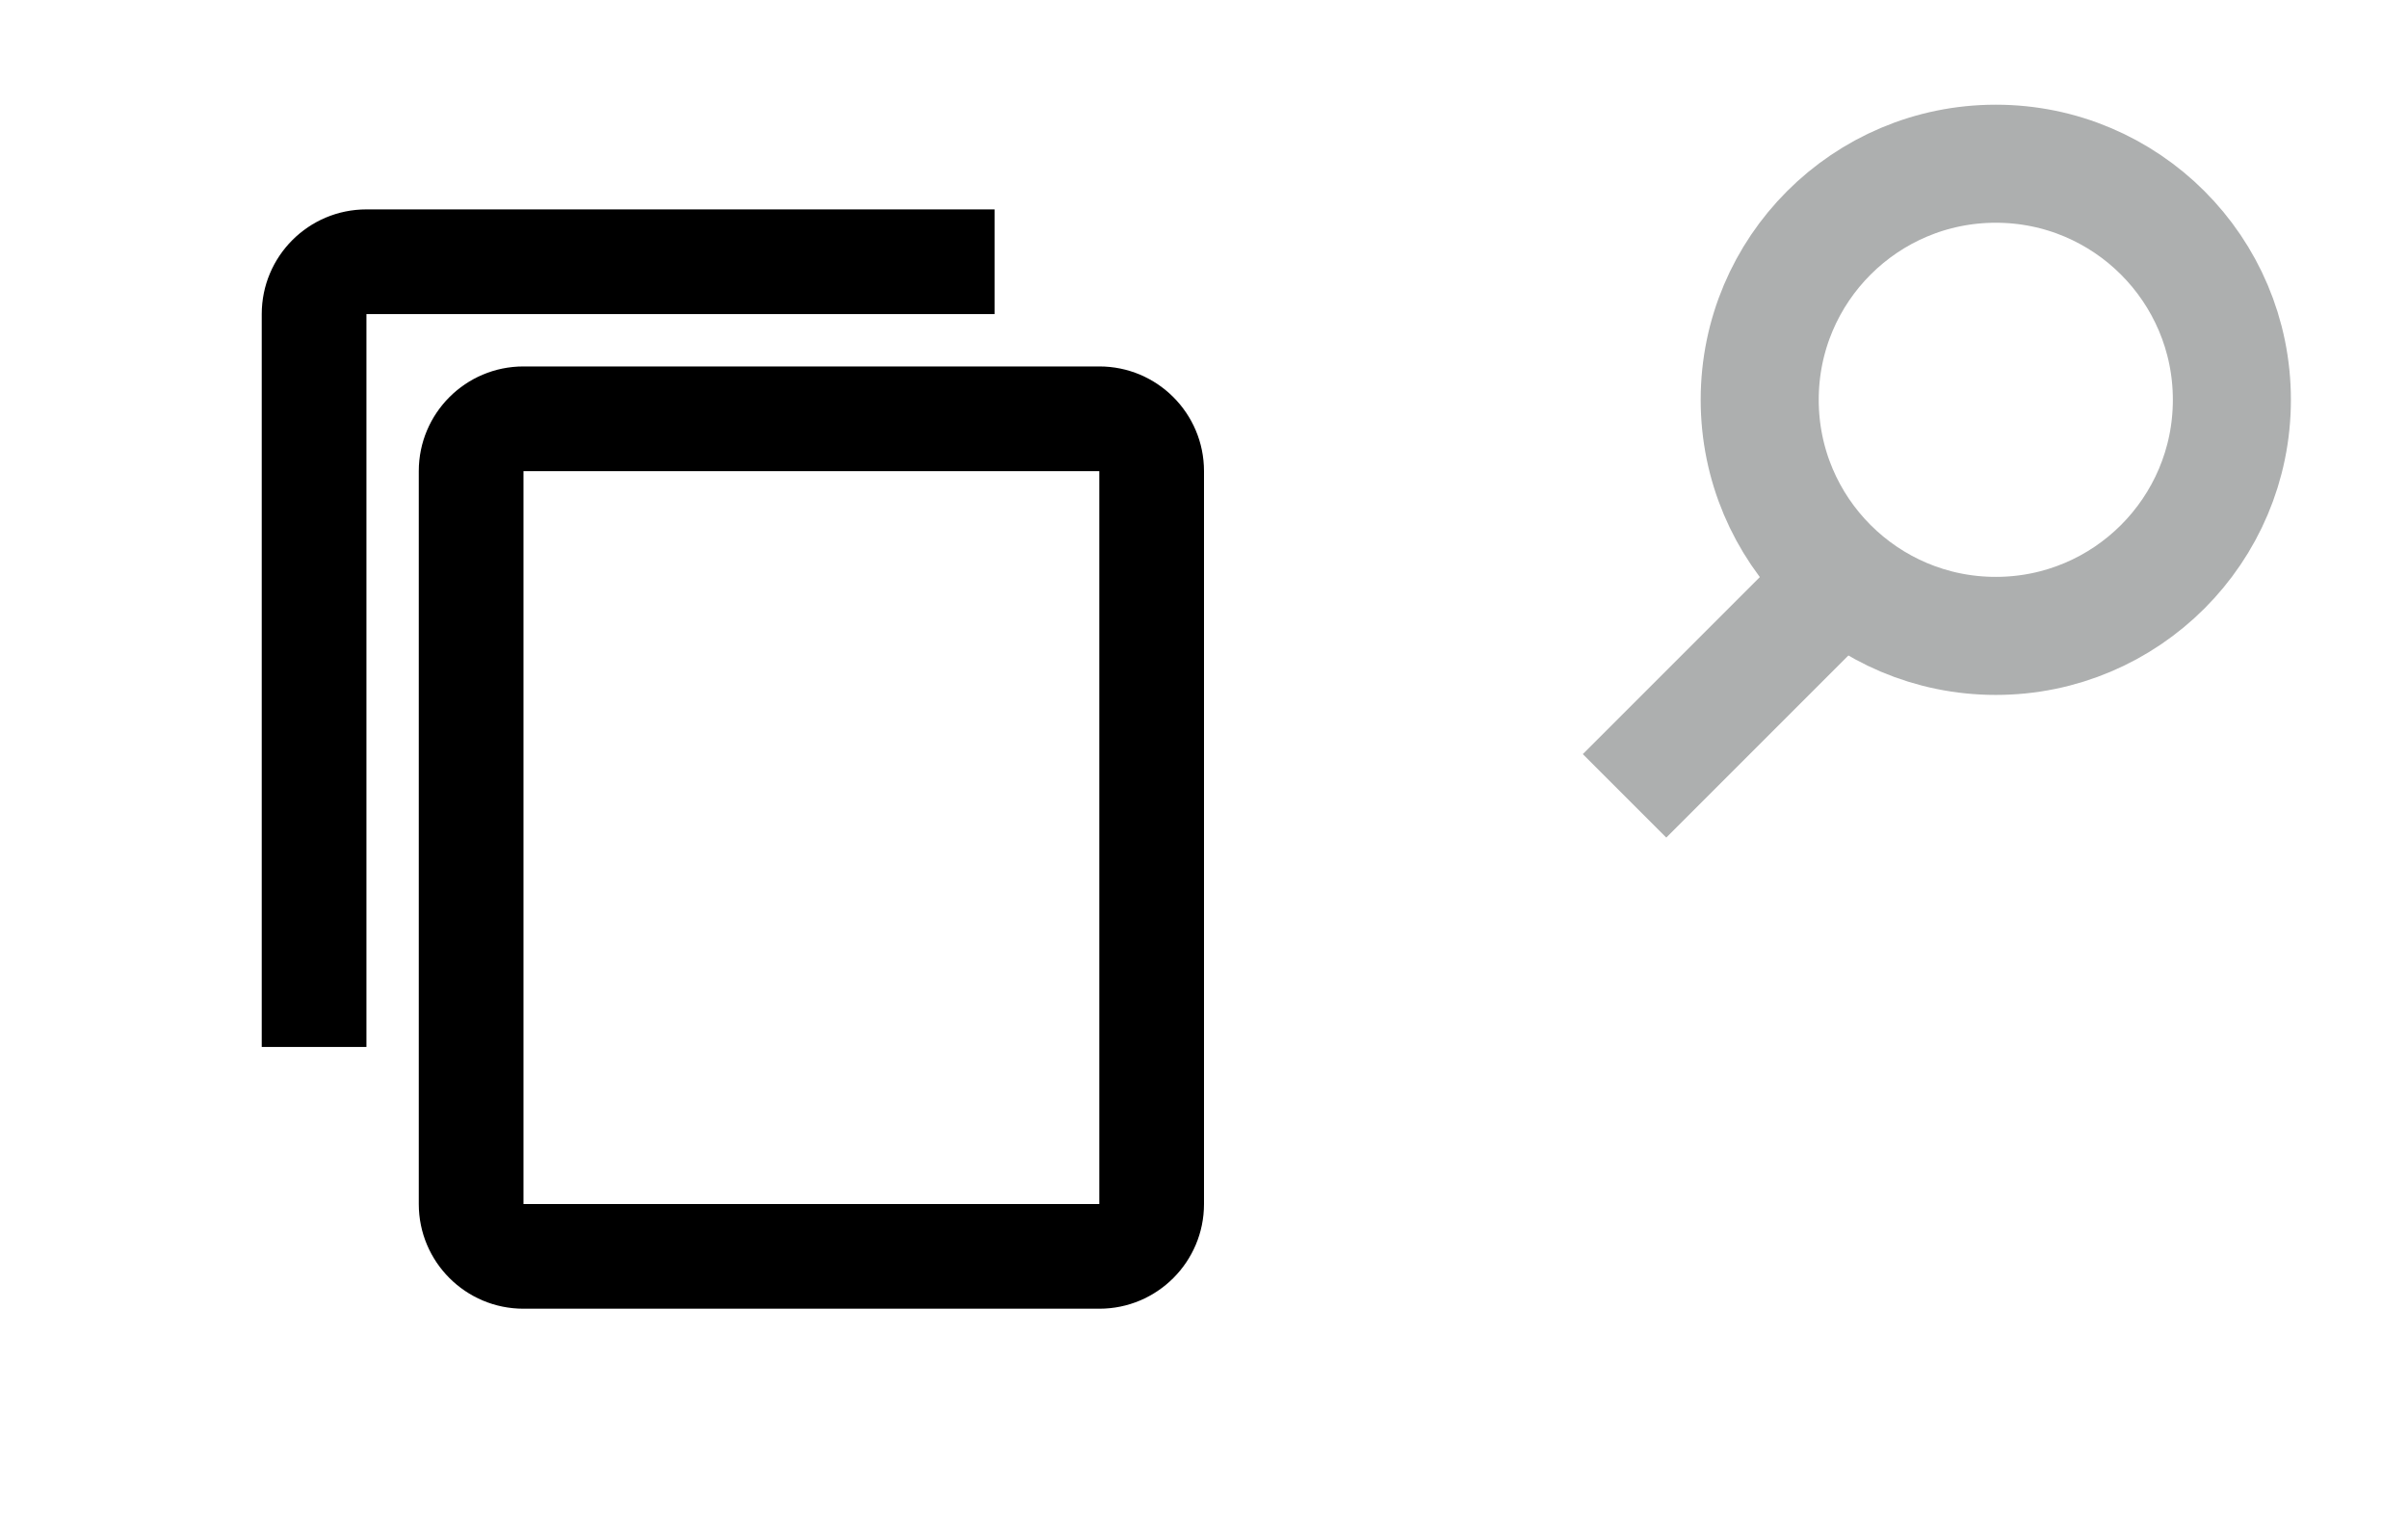
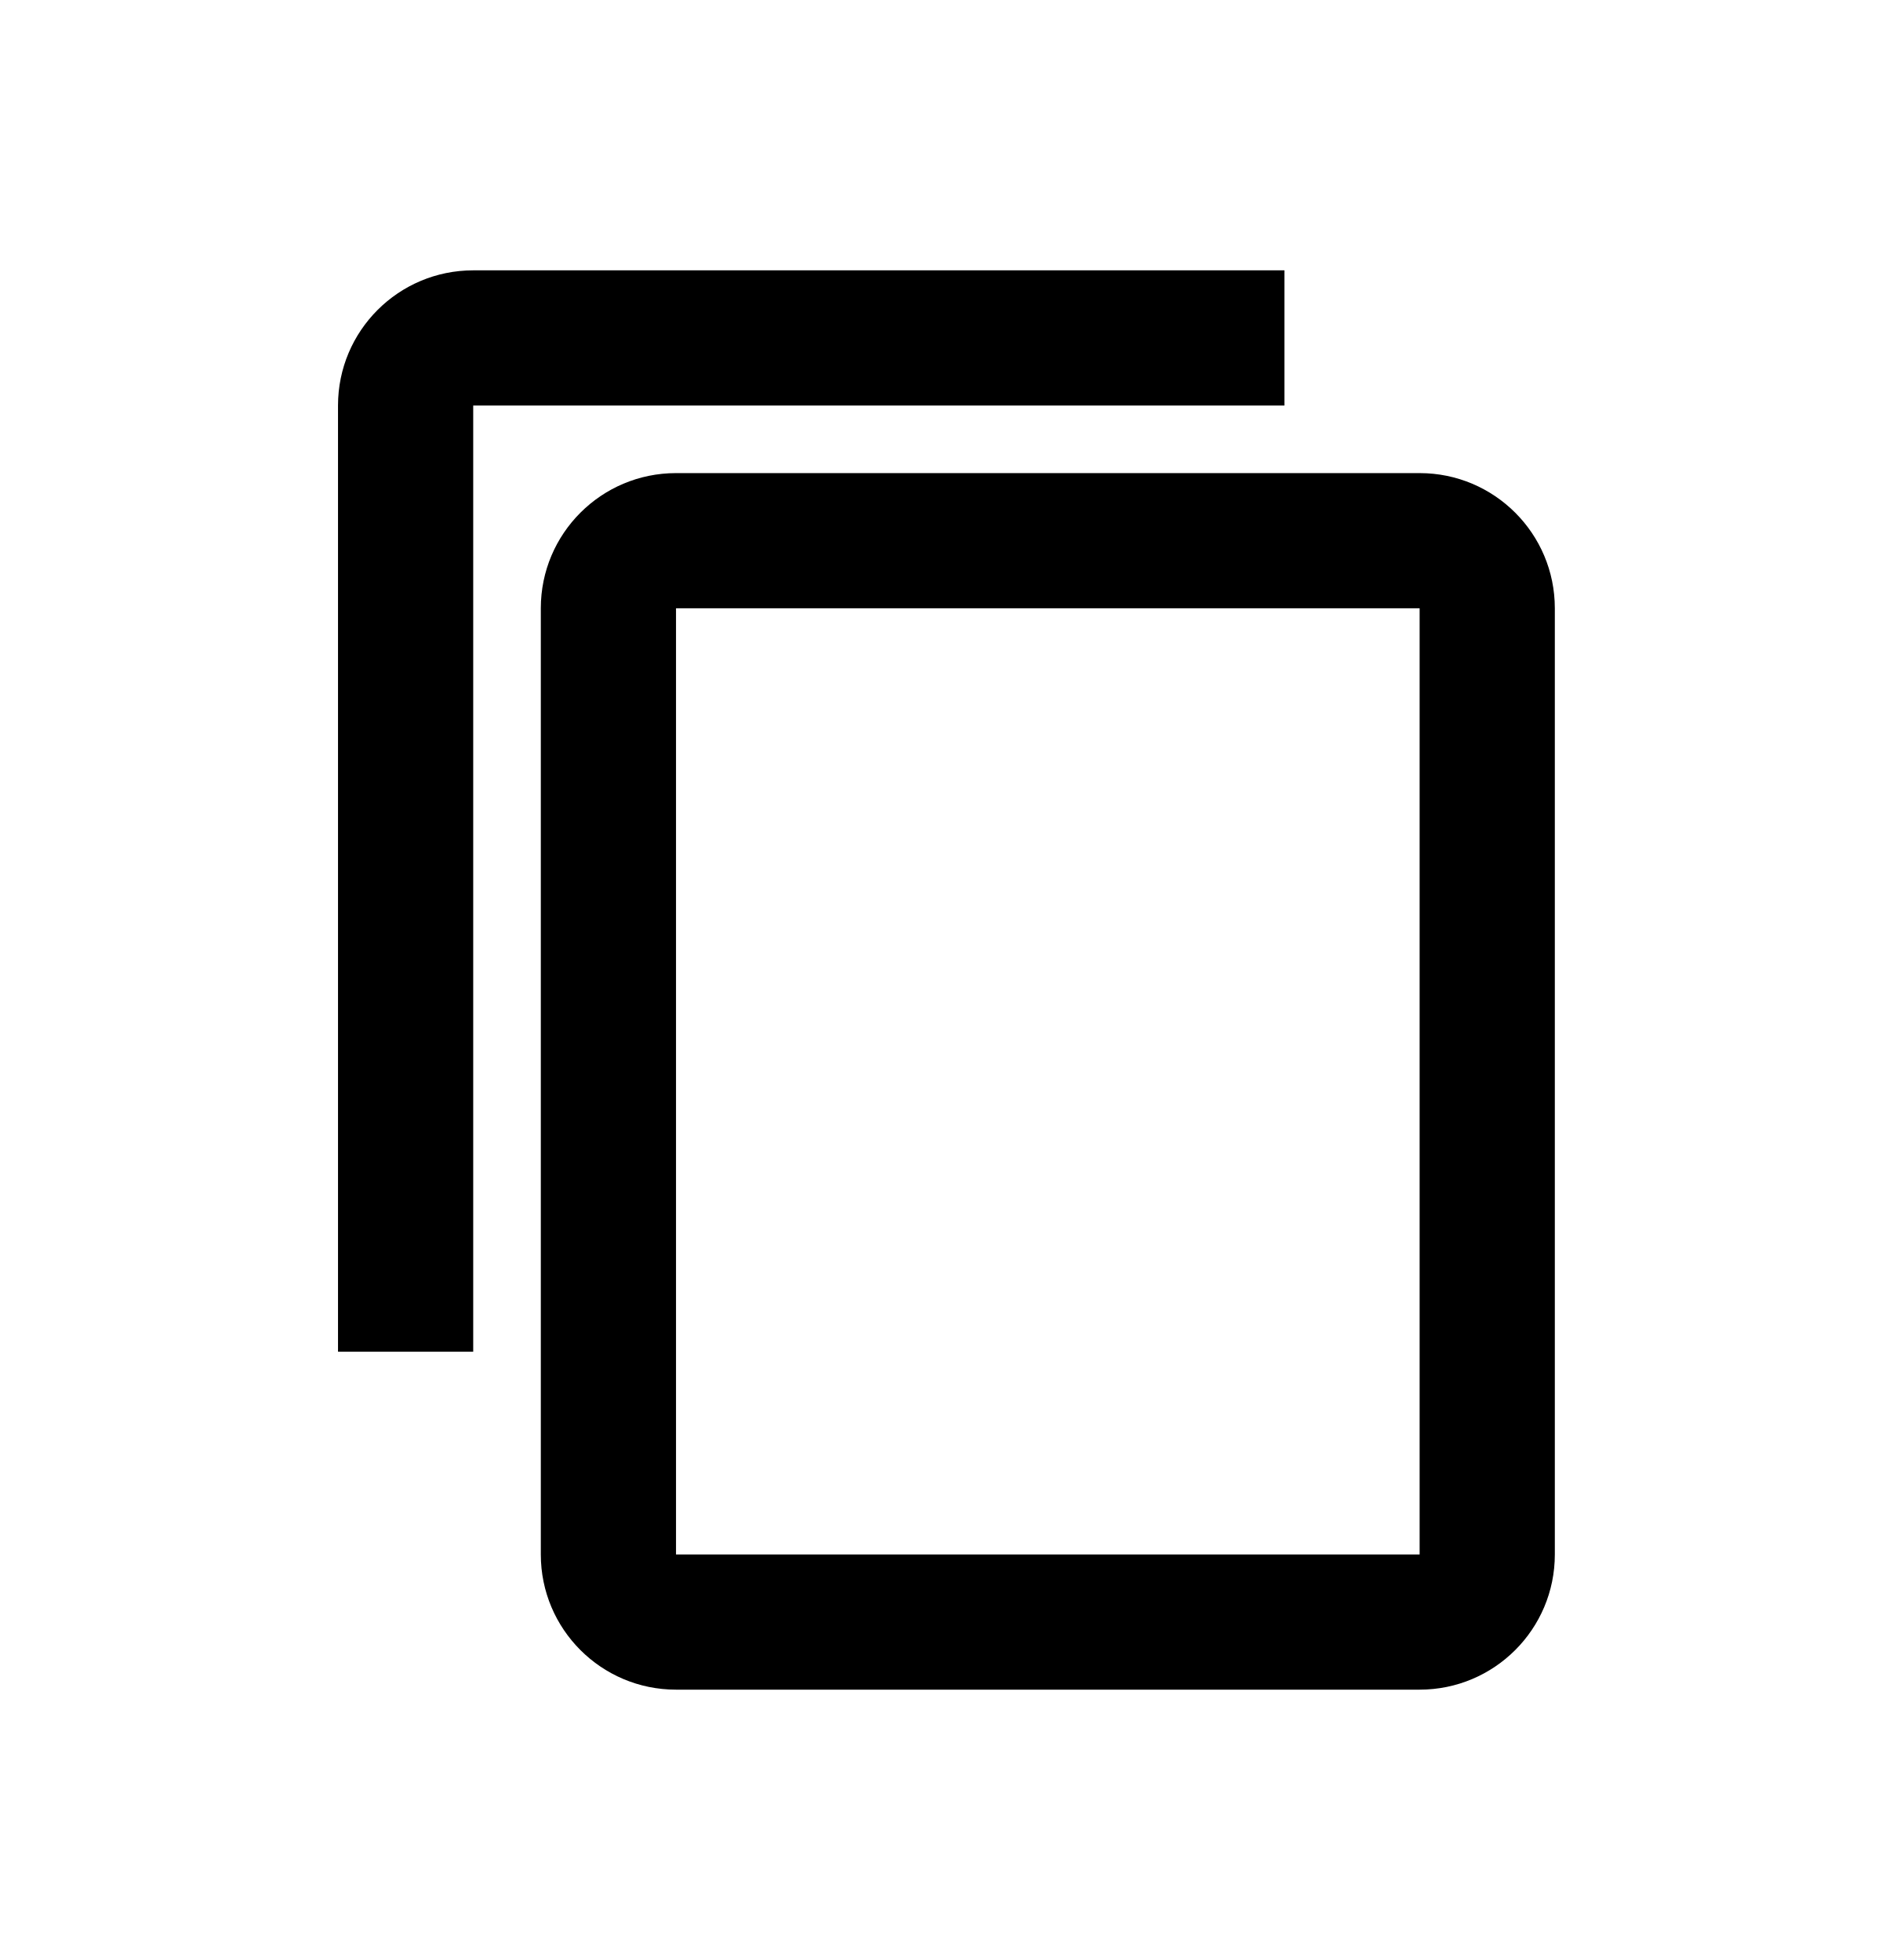
- <svg xmlns="http://www.w3.org/2000/svg" width="46" height="29" viewBox="0 0 46 29">
+ <svg xmlns="http://www.w3.org/2000/svg" width="28" height="29" viewBox="0 0 28 29">
  <svg height="29" width="28" viewBox="-2 -2 28 29" id="copy">
    <path d="M0-23h48v48H0z" fill="none" />
    <path d="M17 2H5a2 2 0 00-2 2v14h2V4h12zm2 3H8a2 2 0 00-2 2v14a2 2 0 002 2h11a2 2 0 002-2V7a2 2 0 00-2-2zm0 16H8V7h11z" />
  </svg>
-   <svg width="18" height="18" viewBox="-2 -2 18 18" id="search" x="28">
-     <g transform="matrix(-1.12748 0 0 1.12748 13.763 0)" fill="none" stroke="#adafaf" stroke-width="2">
-       <path d="M11.29 11.71l-4-4" />
-       <circle r="4" cy="5" cx="5" />
-     </g>
-   </svg>
</svg>
